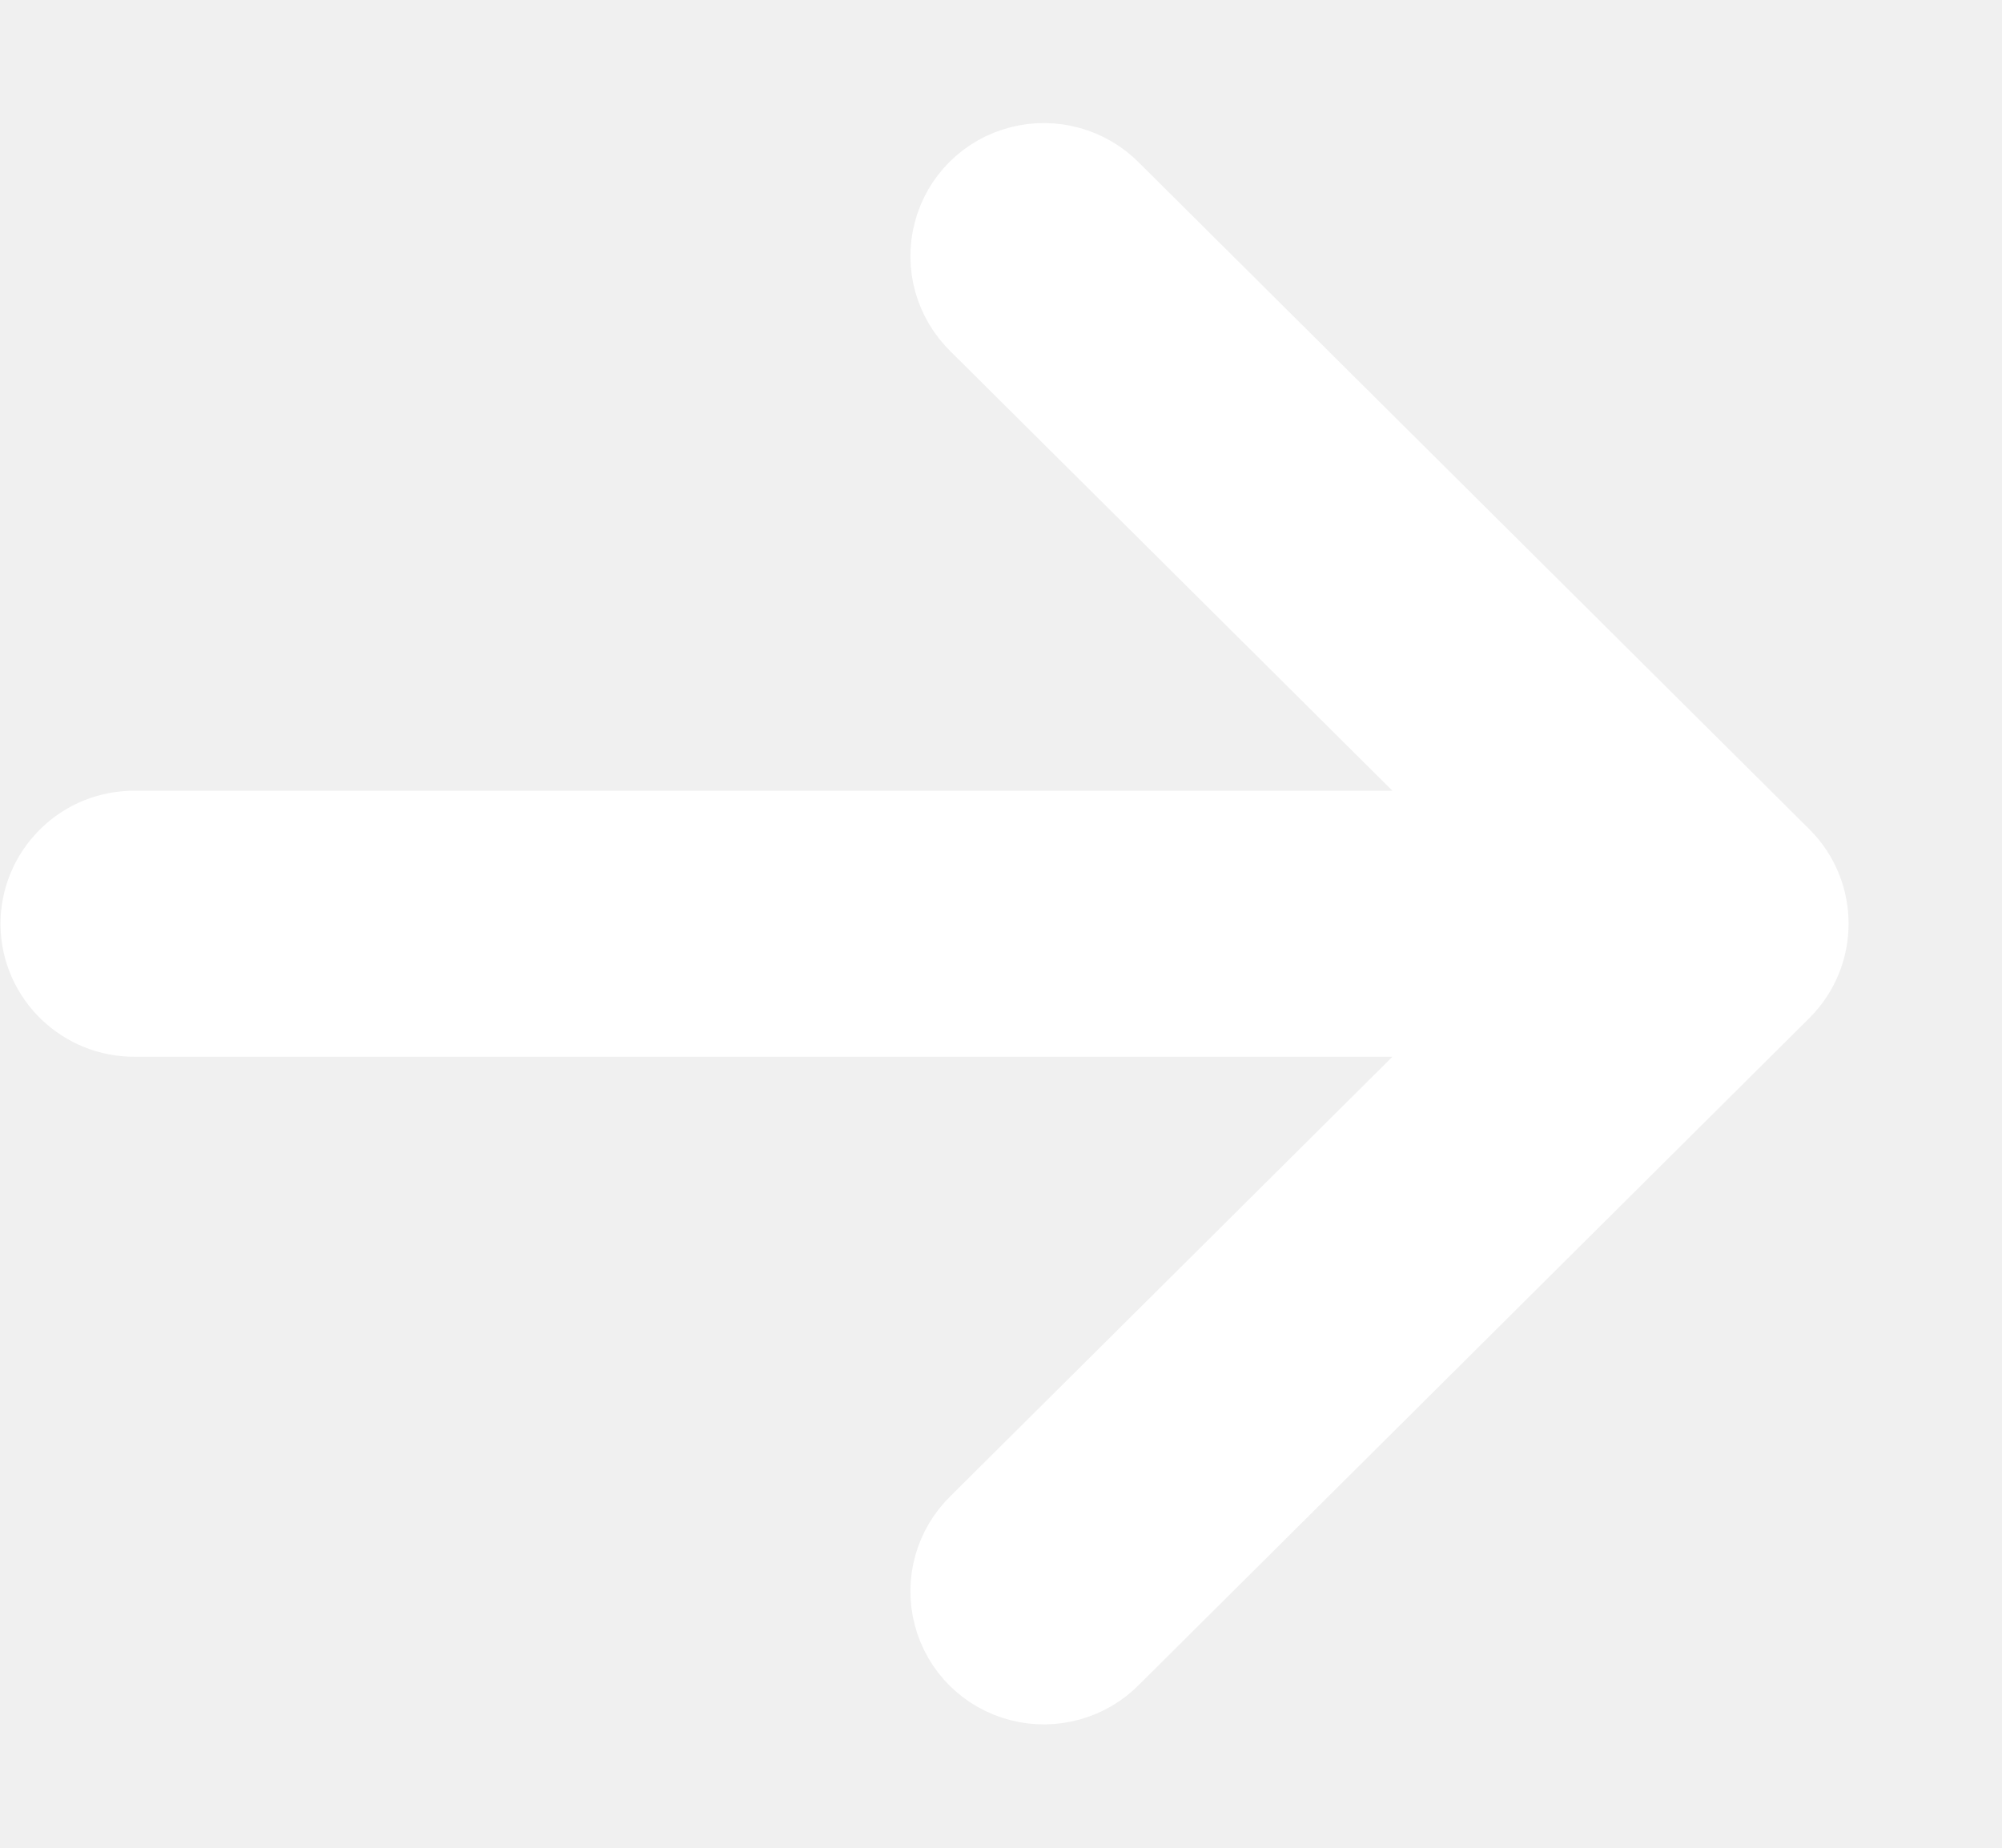
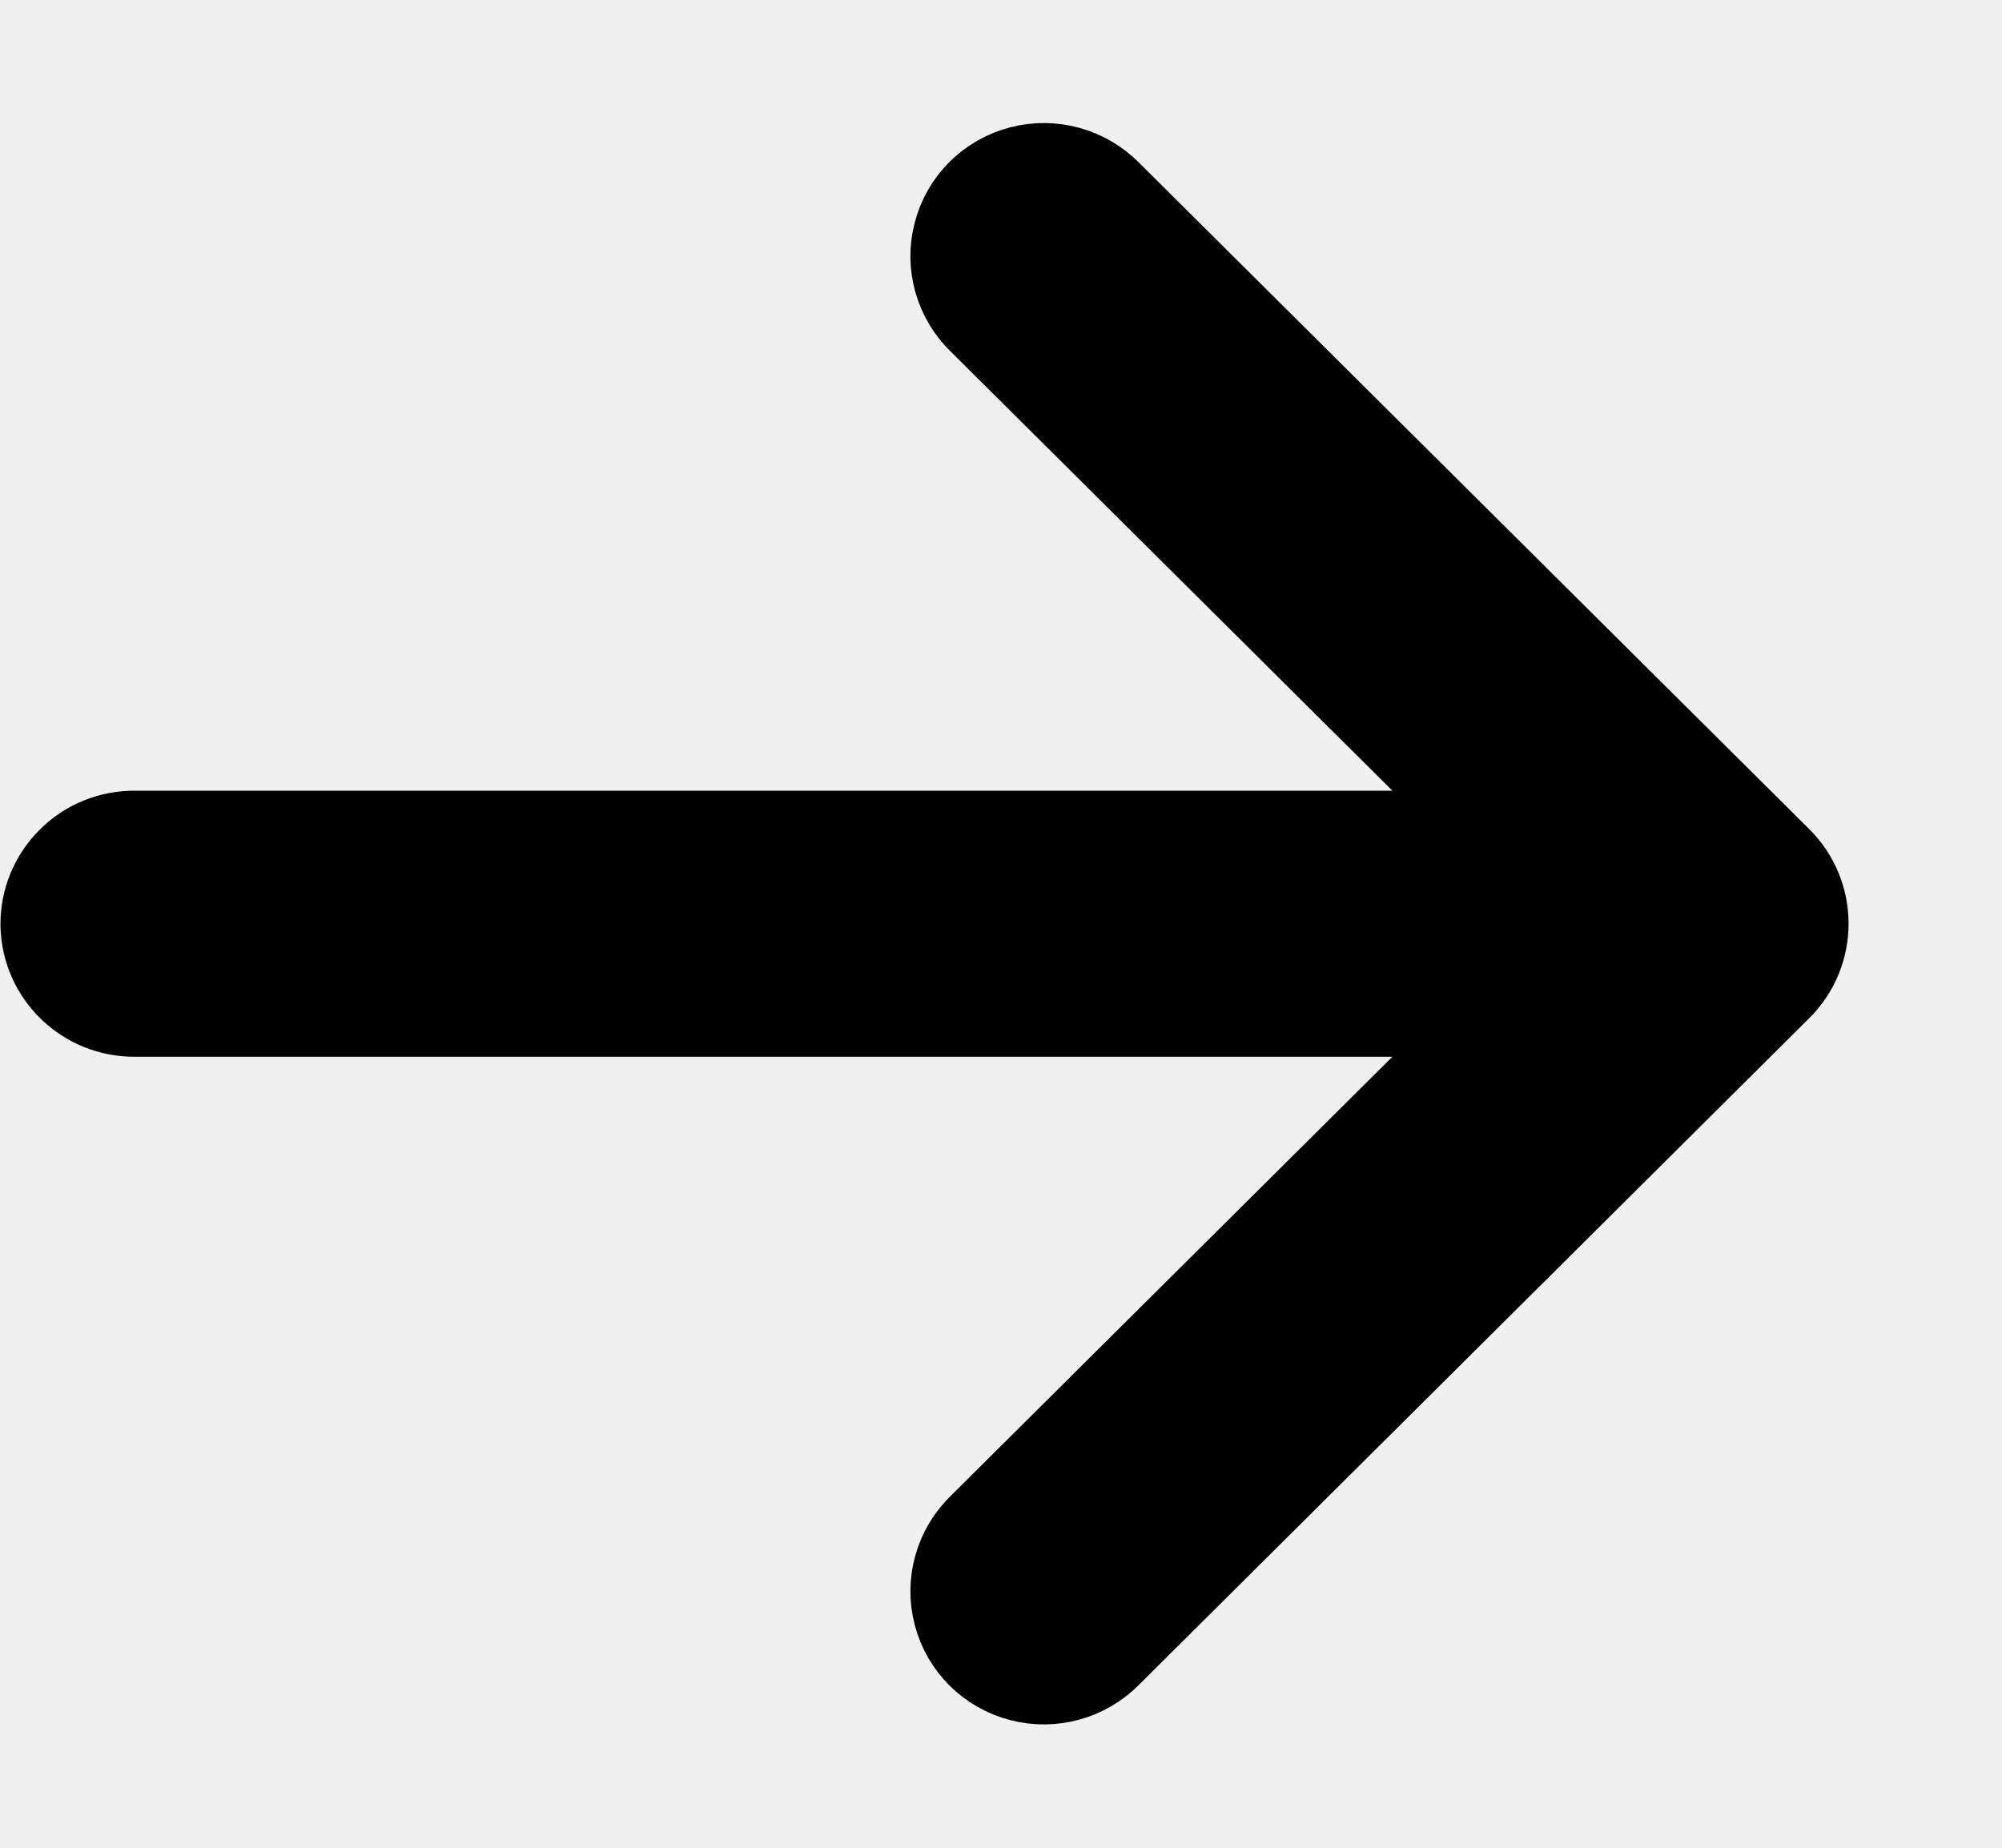
<svg xmlns="http://www.w3.org/2000/svg" width="13" height="12" viewBox="0 0 13 12" fill="none">
-   <path d="M0.403 6.006C0.408 6.262 0.62 6.466 0.877 6.463L10.011 6.463L6.454 10C6.333 10.117 6.284 10.29 6.327 10.452C6.369 10.615 6.497 10.742 6.661 10.784C6.823 10.826 6.997 10.778 7.115 10.657L11.468 6.327C11.649 6.146 11.649 5.851 11.468 5.67L7.115 1.341C6.997 1.22 6.823 1.172 6.661 1.214C6.497 1.256 6.369 1.383 6.327 1.546C6.284 1.708 6.333 1.881 6.454 1.998L10.011 5.535L0.877 5.535C0.751 5.534 0.629 5.582 0.541 5.671C0.451 5.76 0.402 5.88 0.403 6.006Z" fill="white" stroke="white" stroke-width="0.8" stroke-linecap="round" stroke-linejoin="round" />
+   <path d="M0.403 6.006C0.408 6.262 0.62 6.466 0.877 6.463L10.011 6.463L6.454 10C6.333 10.117 6.284 10.29 6.327 10.452C6.369 10.615 6.497 10.742 6.661 10.784C6.823 10.826 6.997 10.778 7.115 10.657L11.468 6.327C11.649 6.146 11.649 5.851 11.468 5.67L7.115 1.341C6.997 1.22 6.823 1.172 6.661 1.214C6.497 1.256 6.369 1.383 6.327 1.546C6.284 1.708 6.333 1.881 6.454 1.998L10.011 5.535L0.877 5.535C0.751 5.534 0.629 5.582 0.541 5.671C0.451 5.76 0.402 5.88 0.403 6.006Z" fill="currentColor" stroke="currentColor" stroke-width="0.8" stroke-linecap="round" stroke-linejoin="round" />
</svg>
